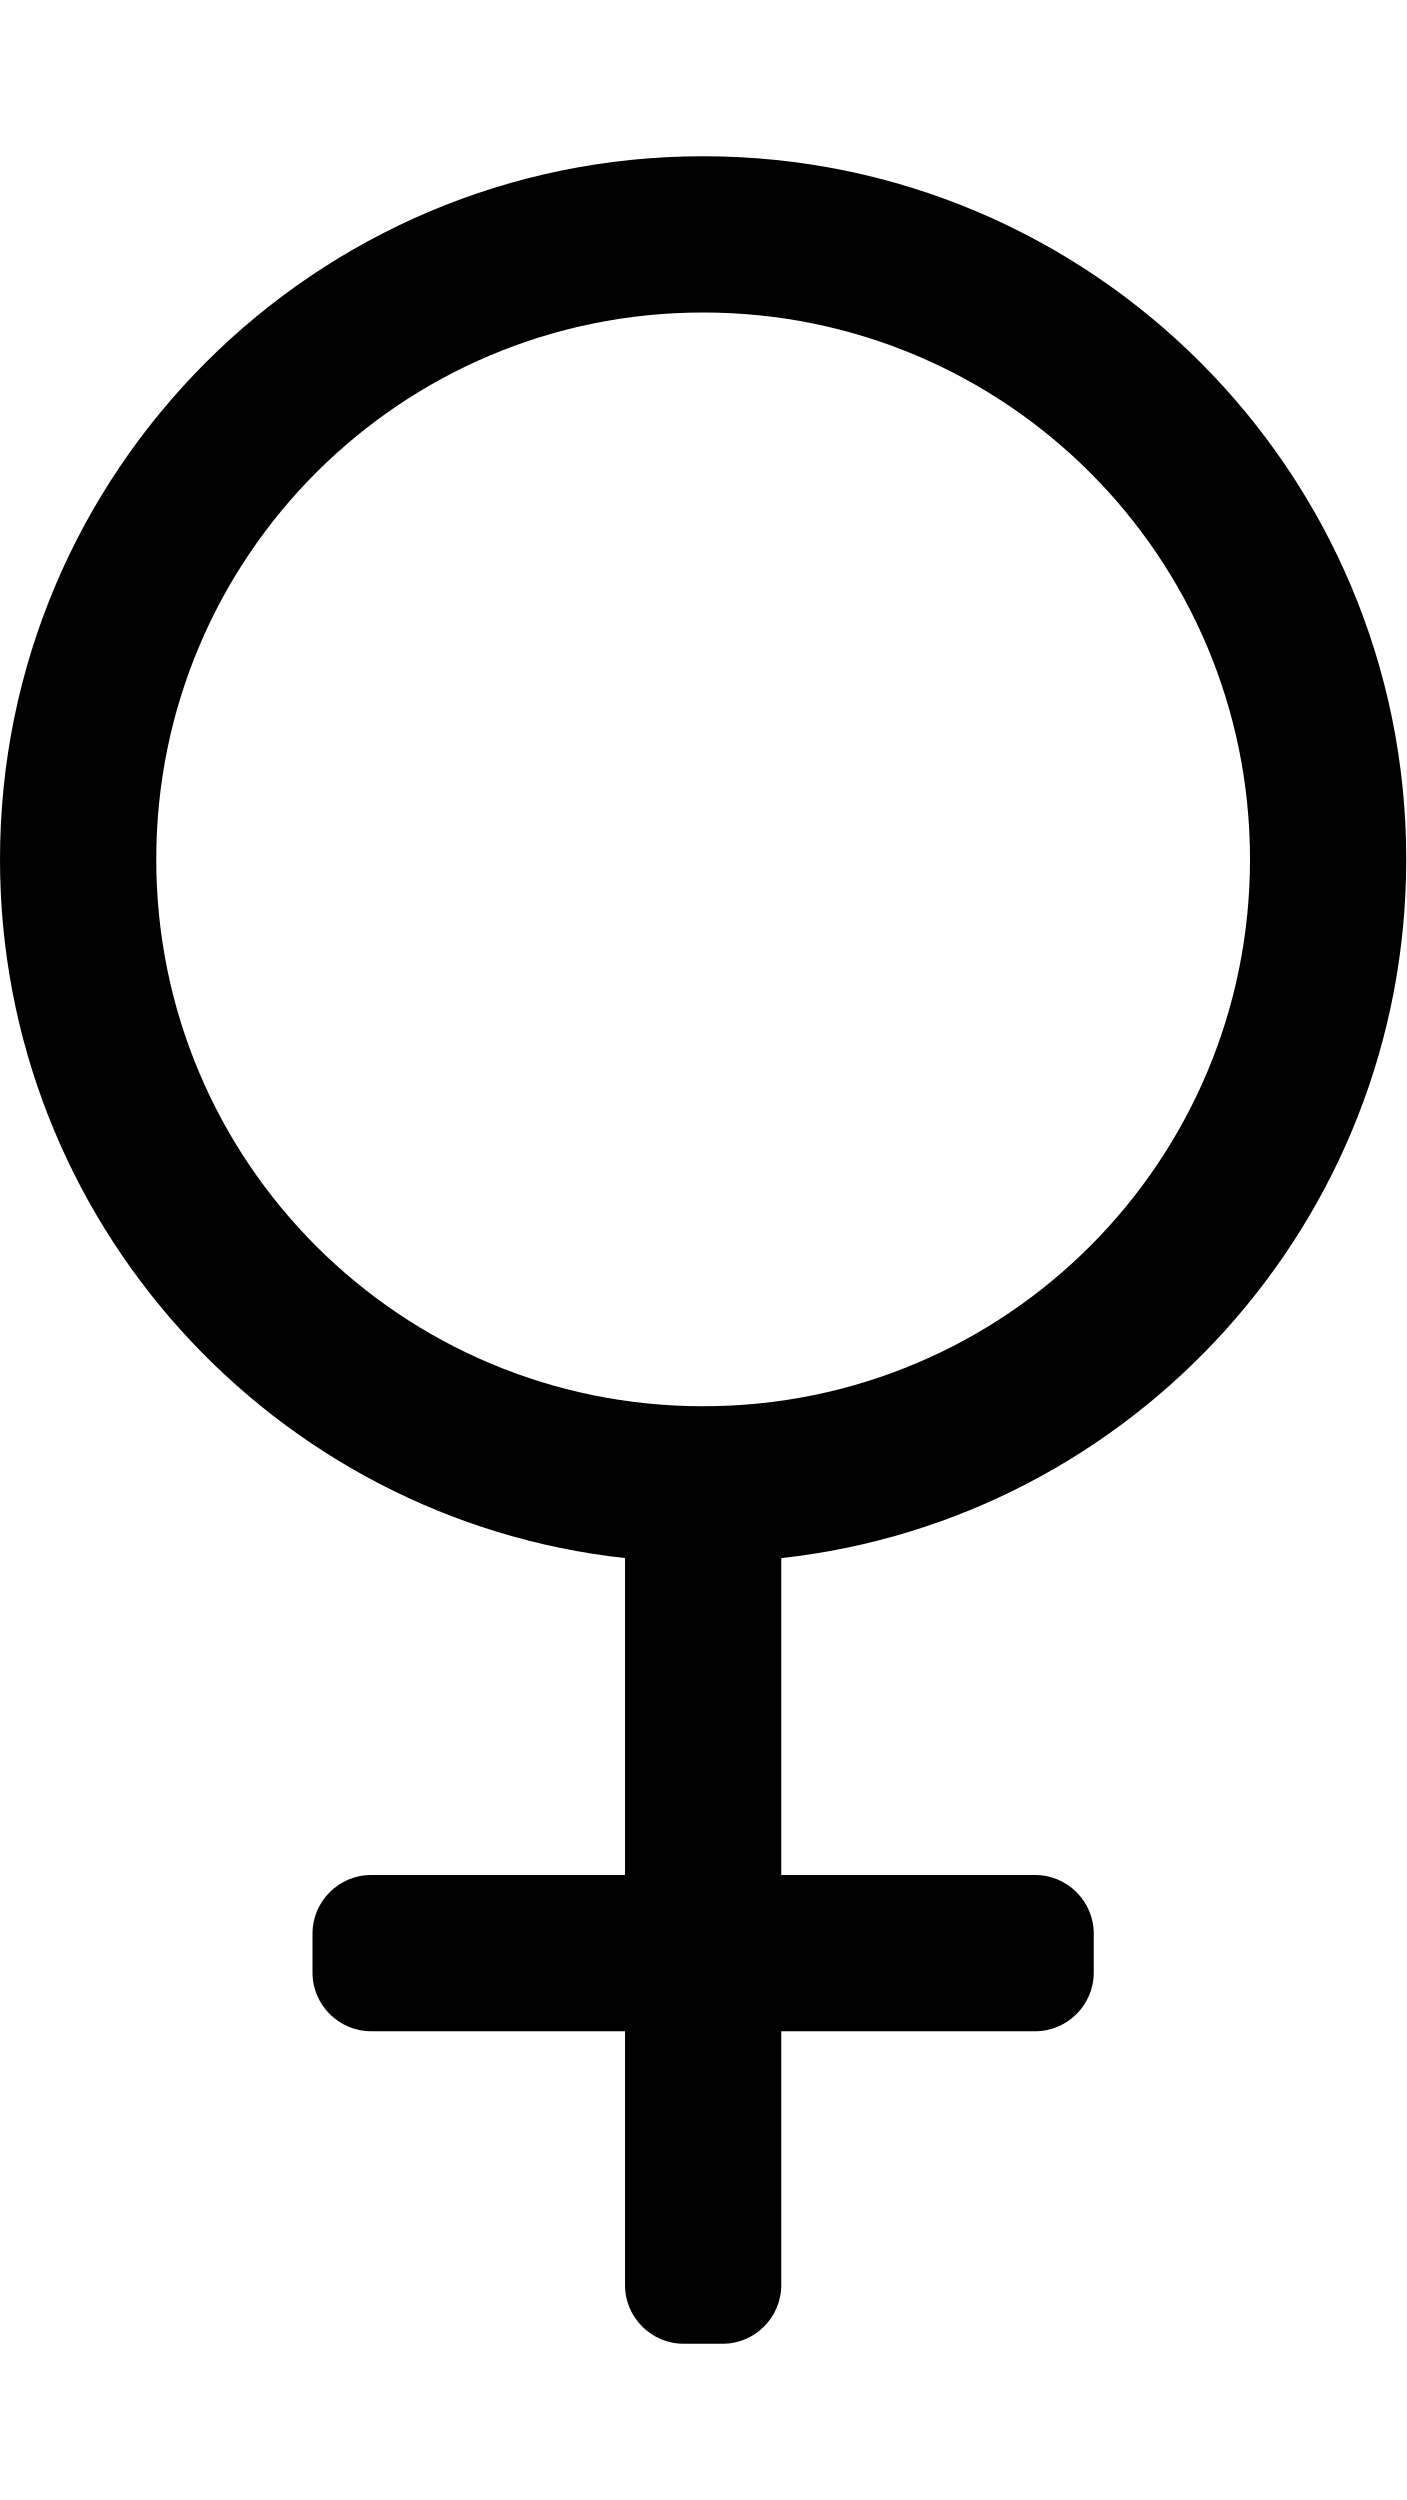
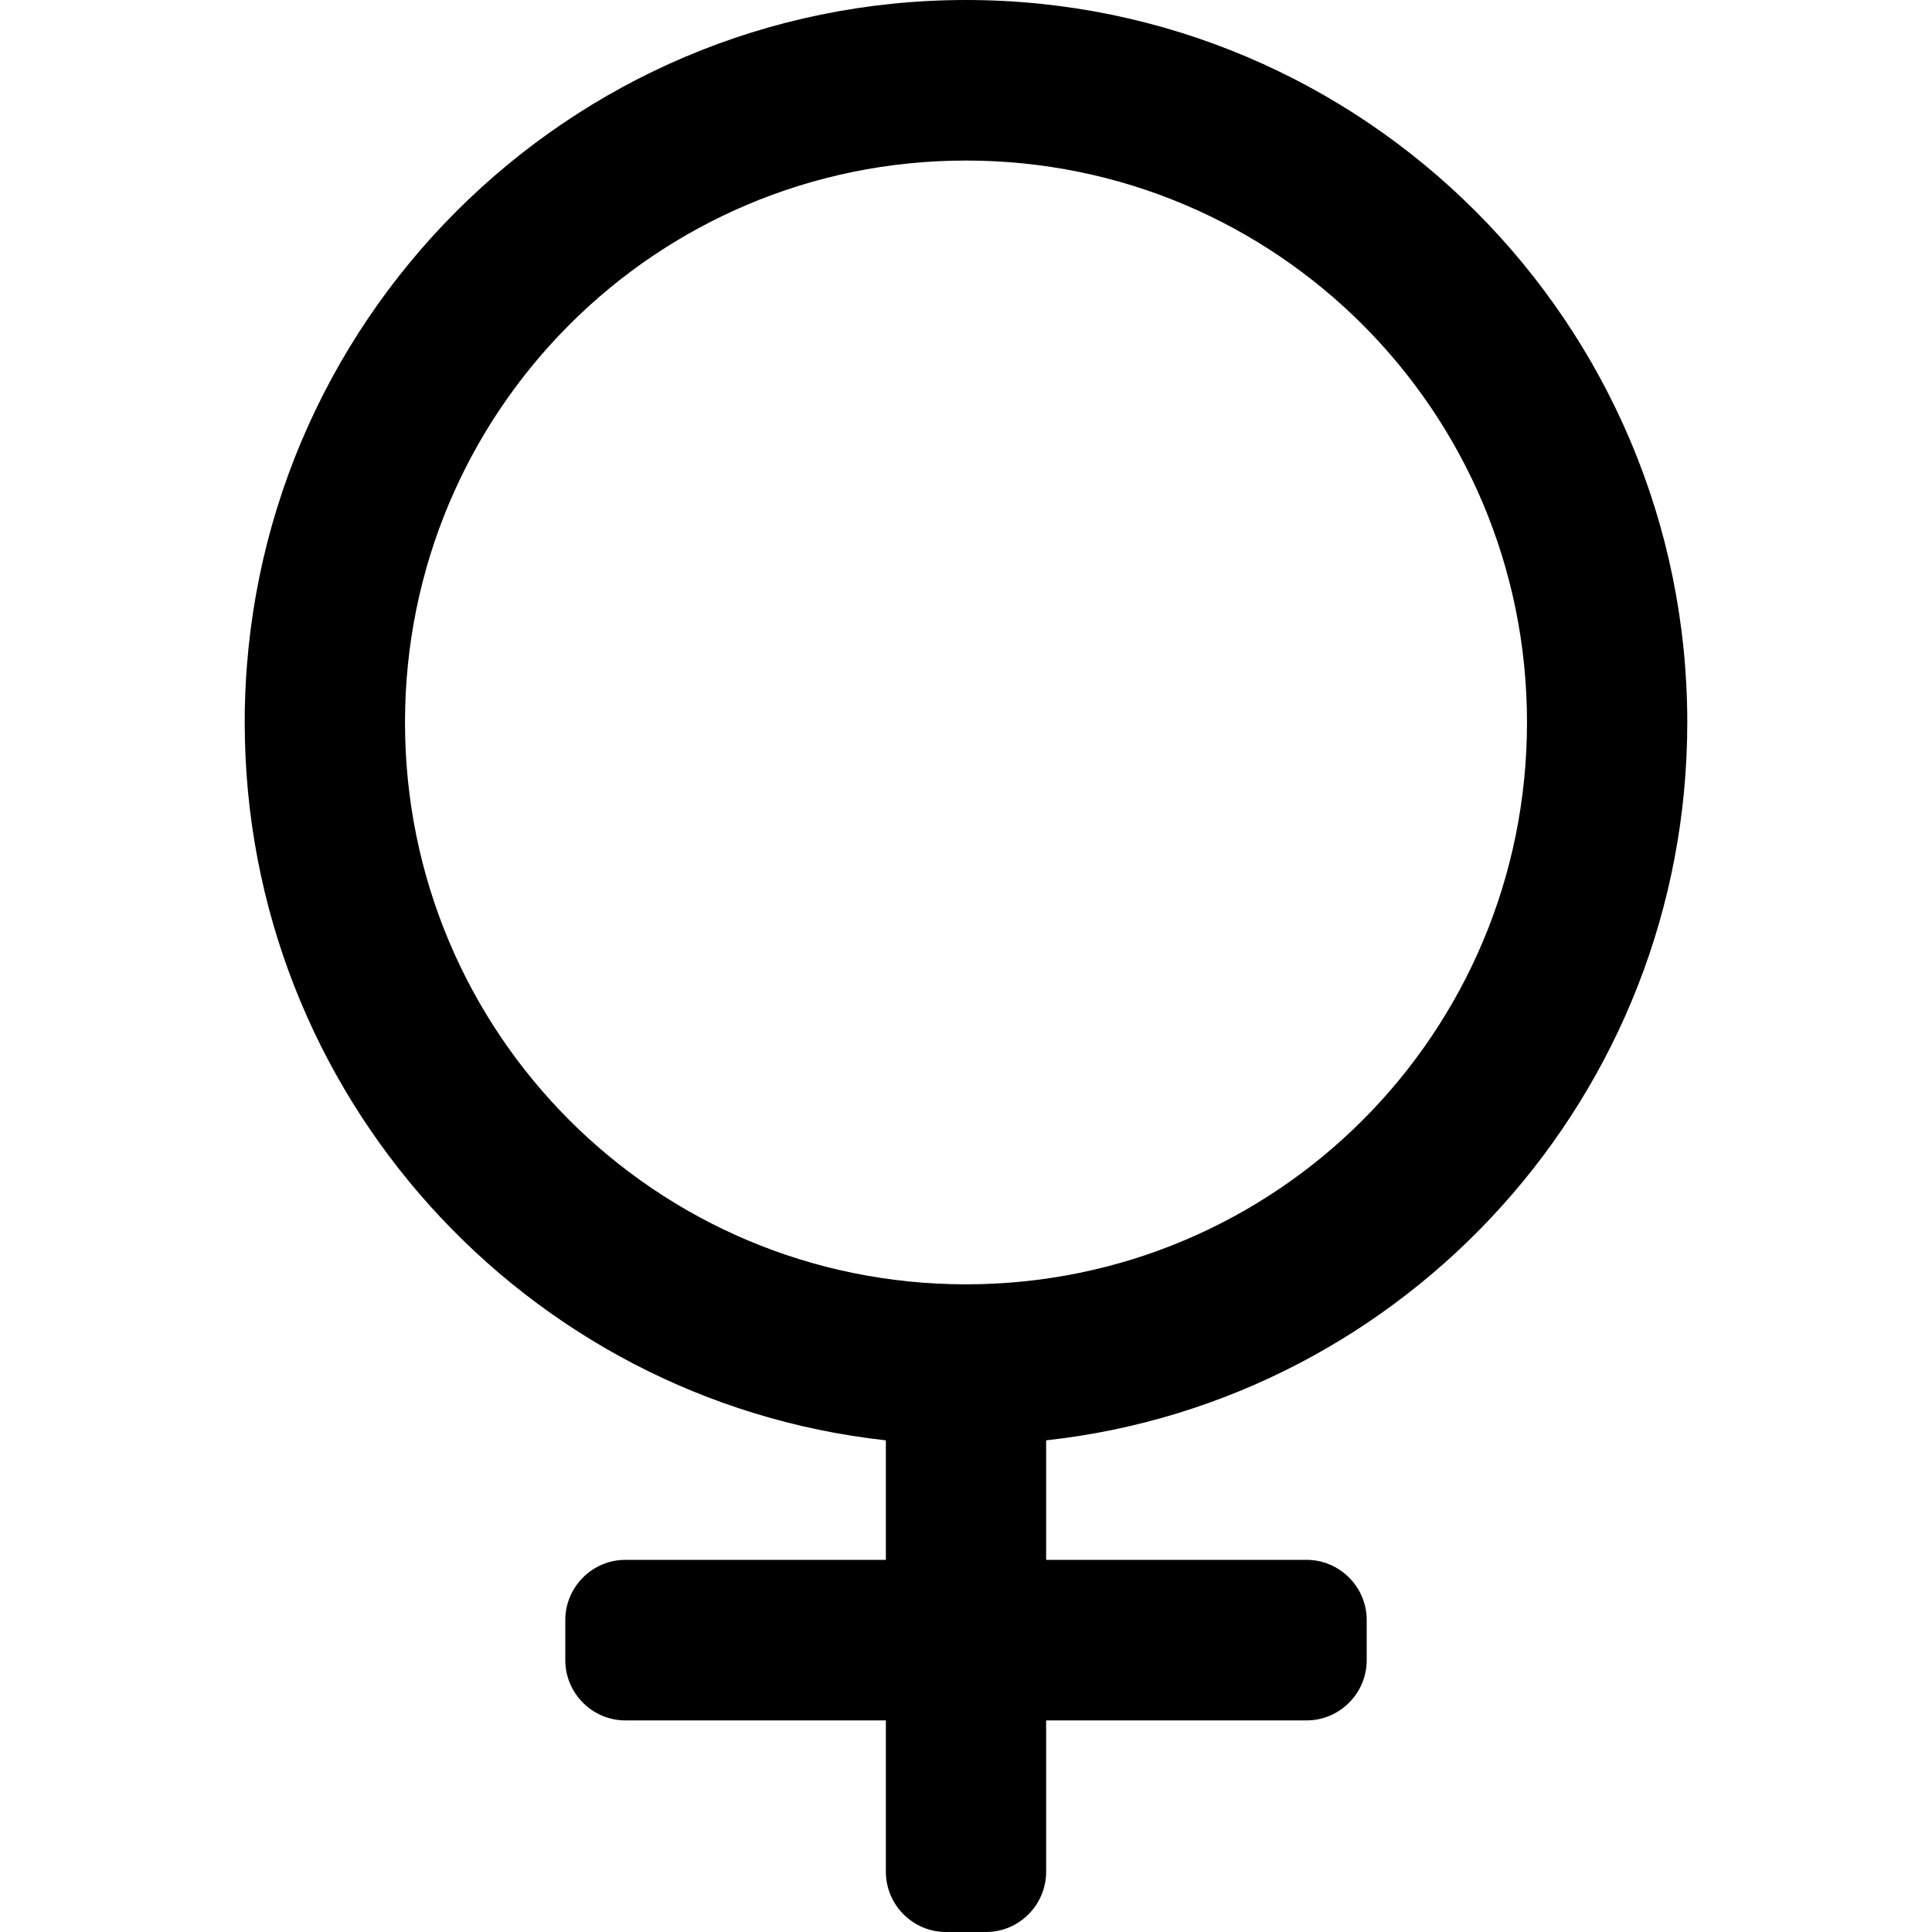
- <svg xmlns="http://www.w3.org/2000/svg" aria-hidden="true" data-prefix="fal" data-icon="venus" class="svg-inline--fa fa-venus fa-w-9" role="img" viewBox="0 0 288 512">
-   <path fill="currentColor" d="M288 176c0-79.5-64.5-144-144-144S0 96.5 0 176c0 74.1 56 135.2 128 143.1V384H76c-6.6 0-12 5.4-12 12v8c0 6.6 5.4 12 12 12h52v52c0 6.6 5.4 12 12 12h8c6.6 0 12-5.4 12-12v-52h52c6.6 0 12-5.4 12-12v-8c0-6.6-5.4-12-12-12h-52v-64.9c72-7.9 128-69 128-143.1zm-256 0c0-61.9 50-112 112-112 61.9 0 112 50 112 112 0 61.9-50 112-112 112-61.9 0-112-50-112-112z" />
+ <svg xmlns="http://www.w3.org/2000/svg" width="300" height="300" viewBox="0 0 300 300" fill="none">
+   <path d="M262 112.179C262 50.247 211.833 0 150 0C88.167 0 38 50.247 38 112.179C38 169.904 81.556 217.502 137.556 223.656V242.214H97.111C91.978 242.214 87.778 246.421 87.778 251.562V257.795C87.778 262.936 91.978 267.143 97.111 267.143H137.556V290.652C137.556 295.793 141.756 300 146.889 300H153.111C158.244 300 162.444 295.793 162.444 290.652V267.143H202.889C208.022 267.143 212.222 262.936 212.222 257.795V251.562C212.222 246.421 208.022 242.214 202.889 242.214H162.444V223.656C218.444 217.502 262 169.904 262 112.179ZM62.889 112.179C62.889 63.957 101.778 24.929 150 24.929C198.144 24.929 237.111 63.88 237.111 112.179C237.111 160.4 198.222 199.429 150 199.429C101.856 199.429 62.889 160.478 62.889 112.179Z" fill="black" />
</svg>
